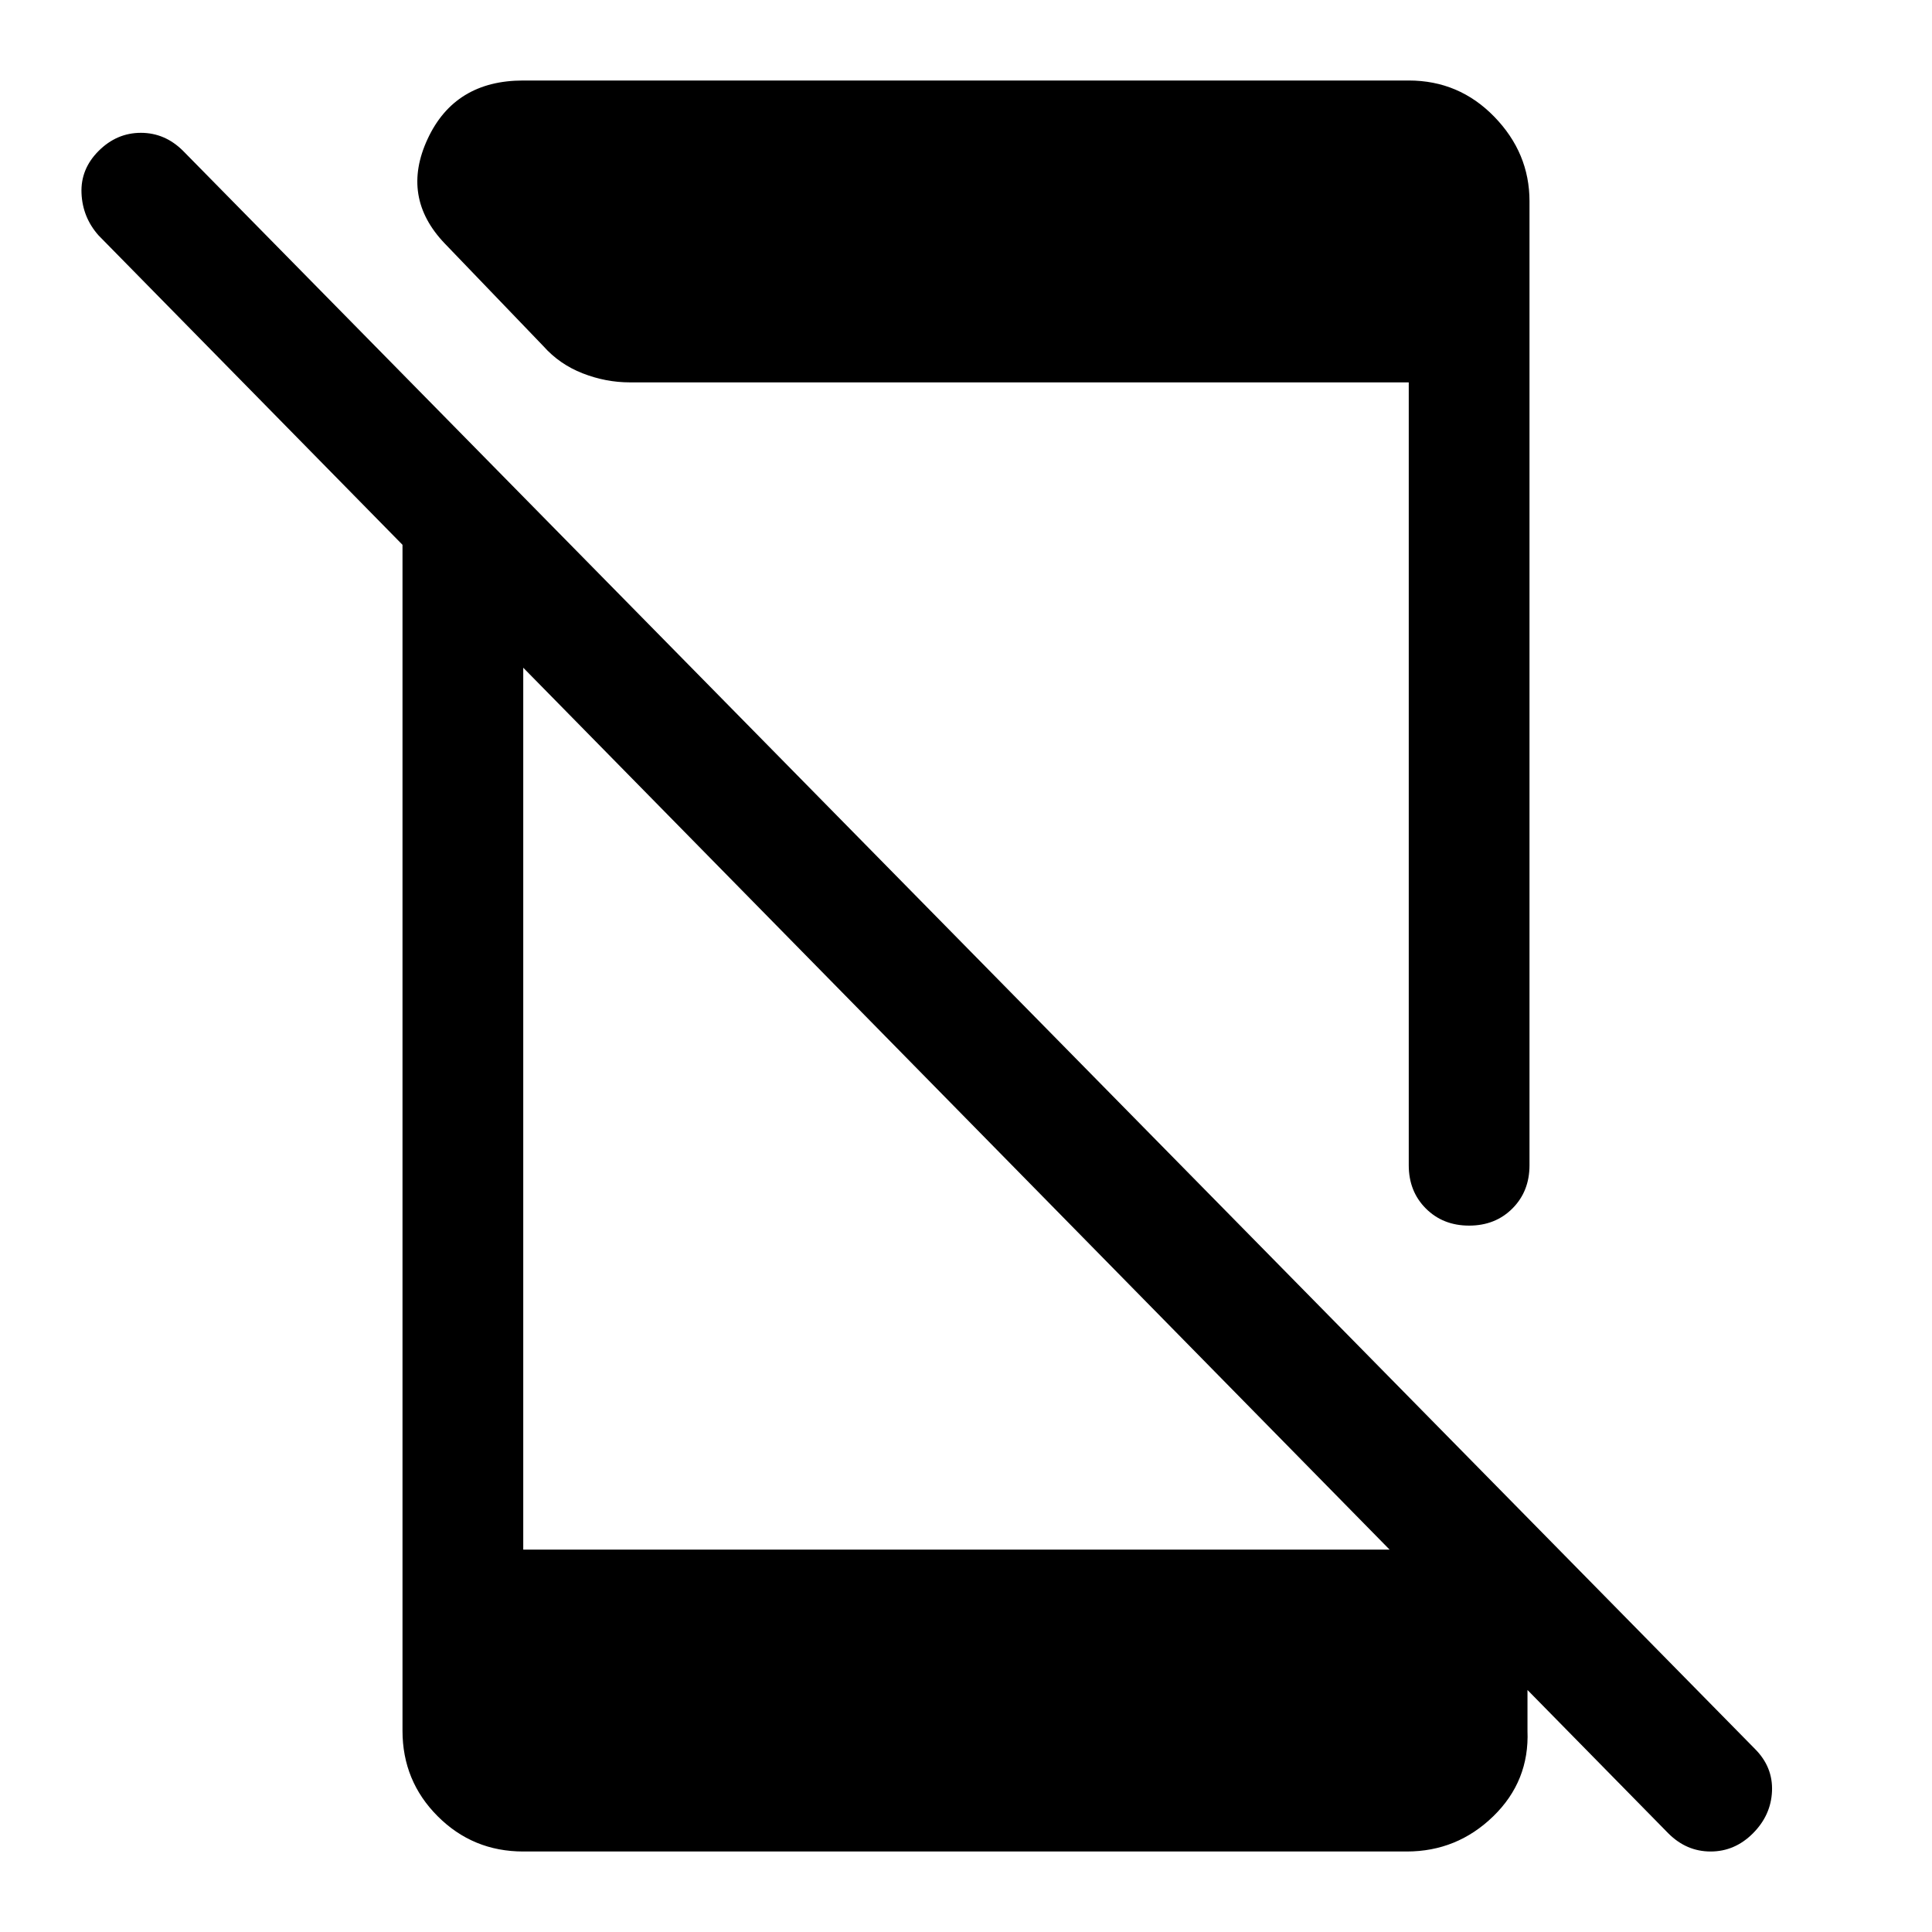
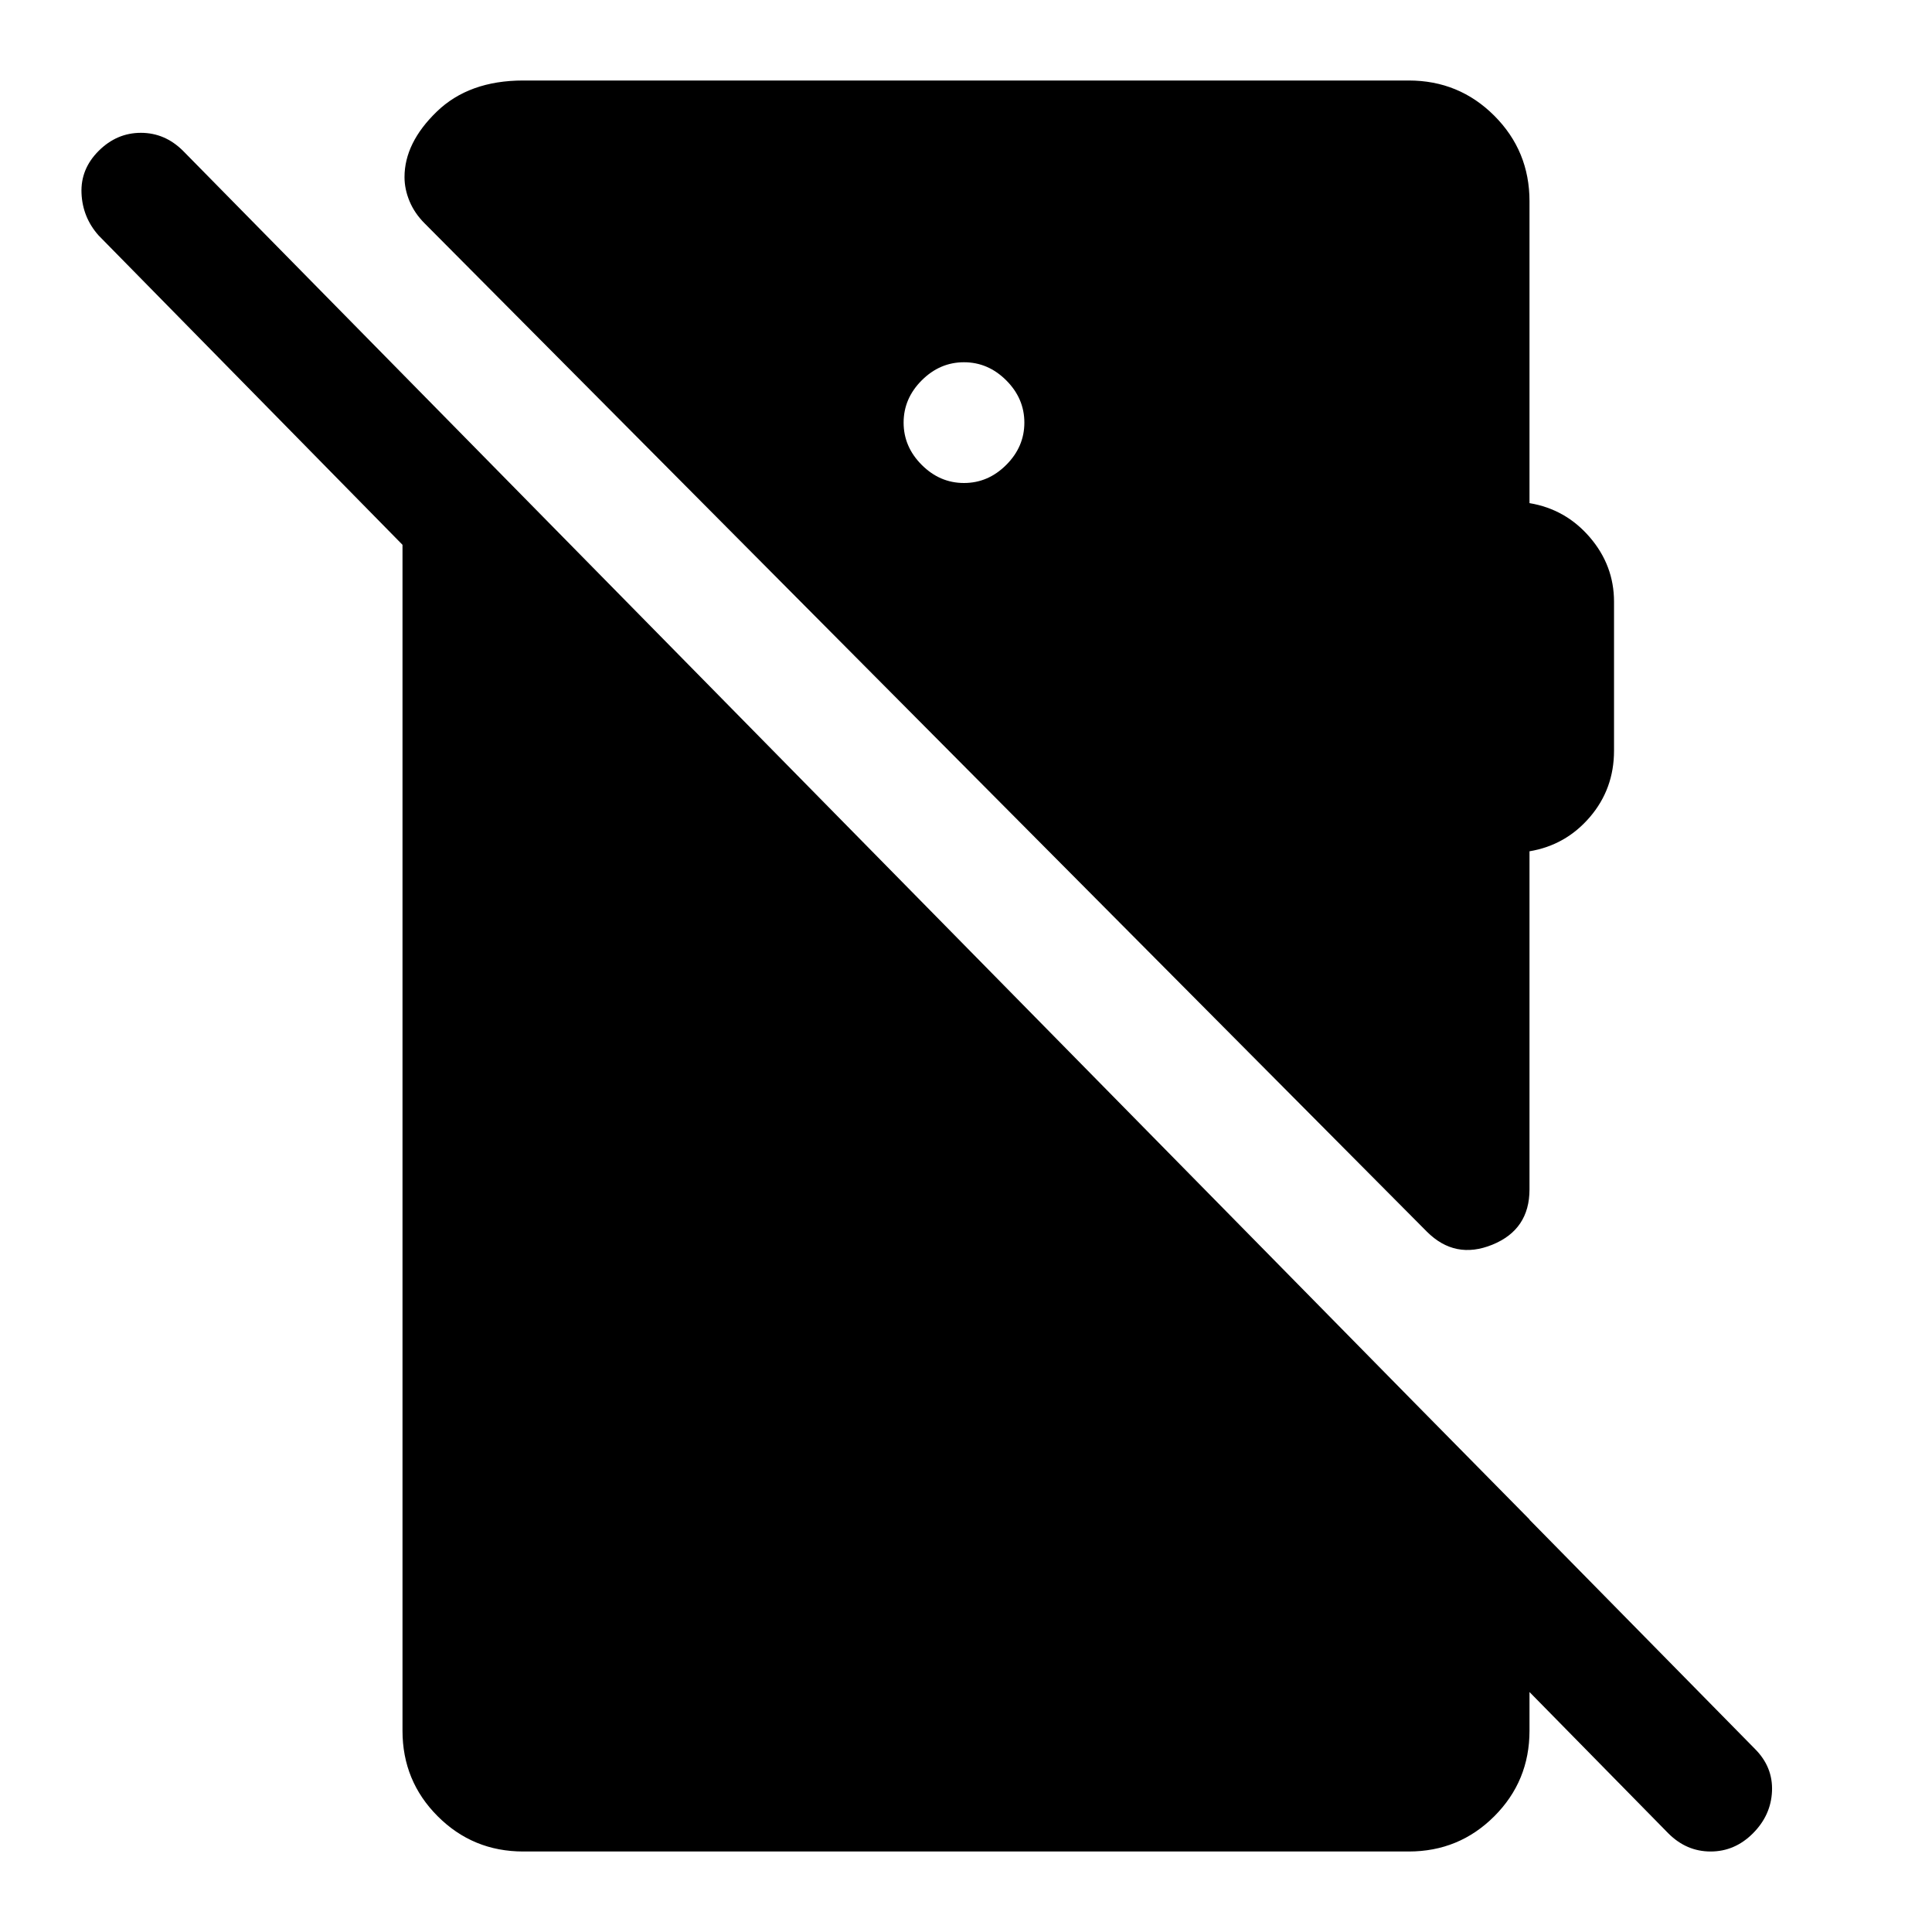
<svg xmlns="http://www.w3.org/2000/svg" width="48" height="48" viewBox="0 -960 960 960">
-   <path d="M829-49 49-843q-8-9-8.5-21t8.5-21q9-9 21-9t21 9L872-91q9 9 8.5 21T871-49q-9 9-21 9t-21-9ZM200-732l60 61v481h433l66 67v23q1 25-17 42.5T699-40H260q-25 0-42.5-17.5T200-100v-632Zm500 351v-389H313q-12 0-23.5-4.5T270-788l-49-51q-22-23-8.5-52t47.5-29h440q25 0 42.5 18t17.5 42v479q0 13-8.5 21.5T730-351q-13 0-21.5-8.5T700-381Z" />
+   <path d="M829-49 49-843q-8-9-8.5-21t8.5-21q9-9 21-9t21 9L872-91q9 9 8.5 21T871-49q-9 9-21 9t-21-9ZM479-720q12 0 21-9t9-21q0-12-9-21t-21-9q-12 0-21 9t-9 21q0 12 9 21t21 9ZM260-40q-25 0-42.5-17.5T200-100v-673l560 568v105q0 25-17.5 42.5T700-40H260Zm500-820v150q18 3 30 17t12 32v74q0 19-12 33t-30 17v168q0 20-18.5 27.5T709-348L211-849q-5-5-7.5-11t-2.5-12q0-17 16-32.5t43-15.5h440q25 0 42.5 17.5T760-860Z" />
</svg>
